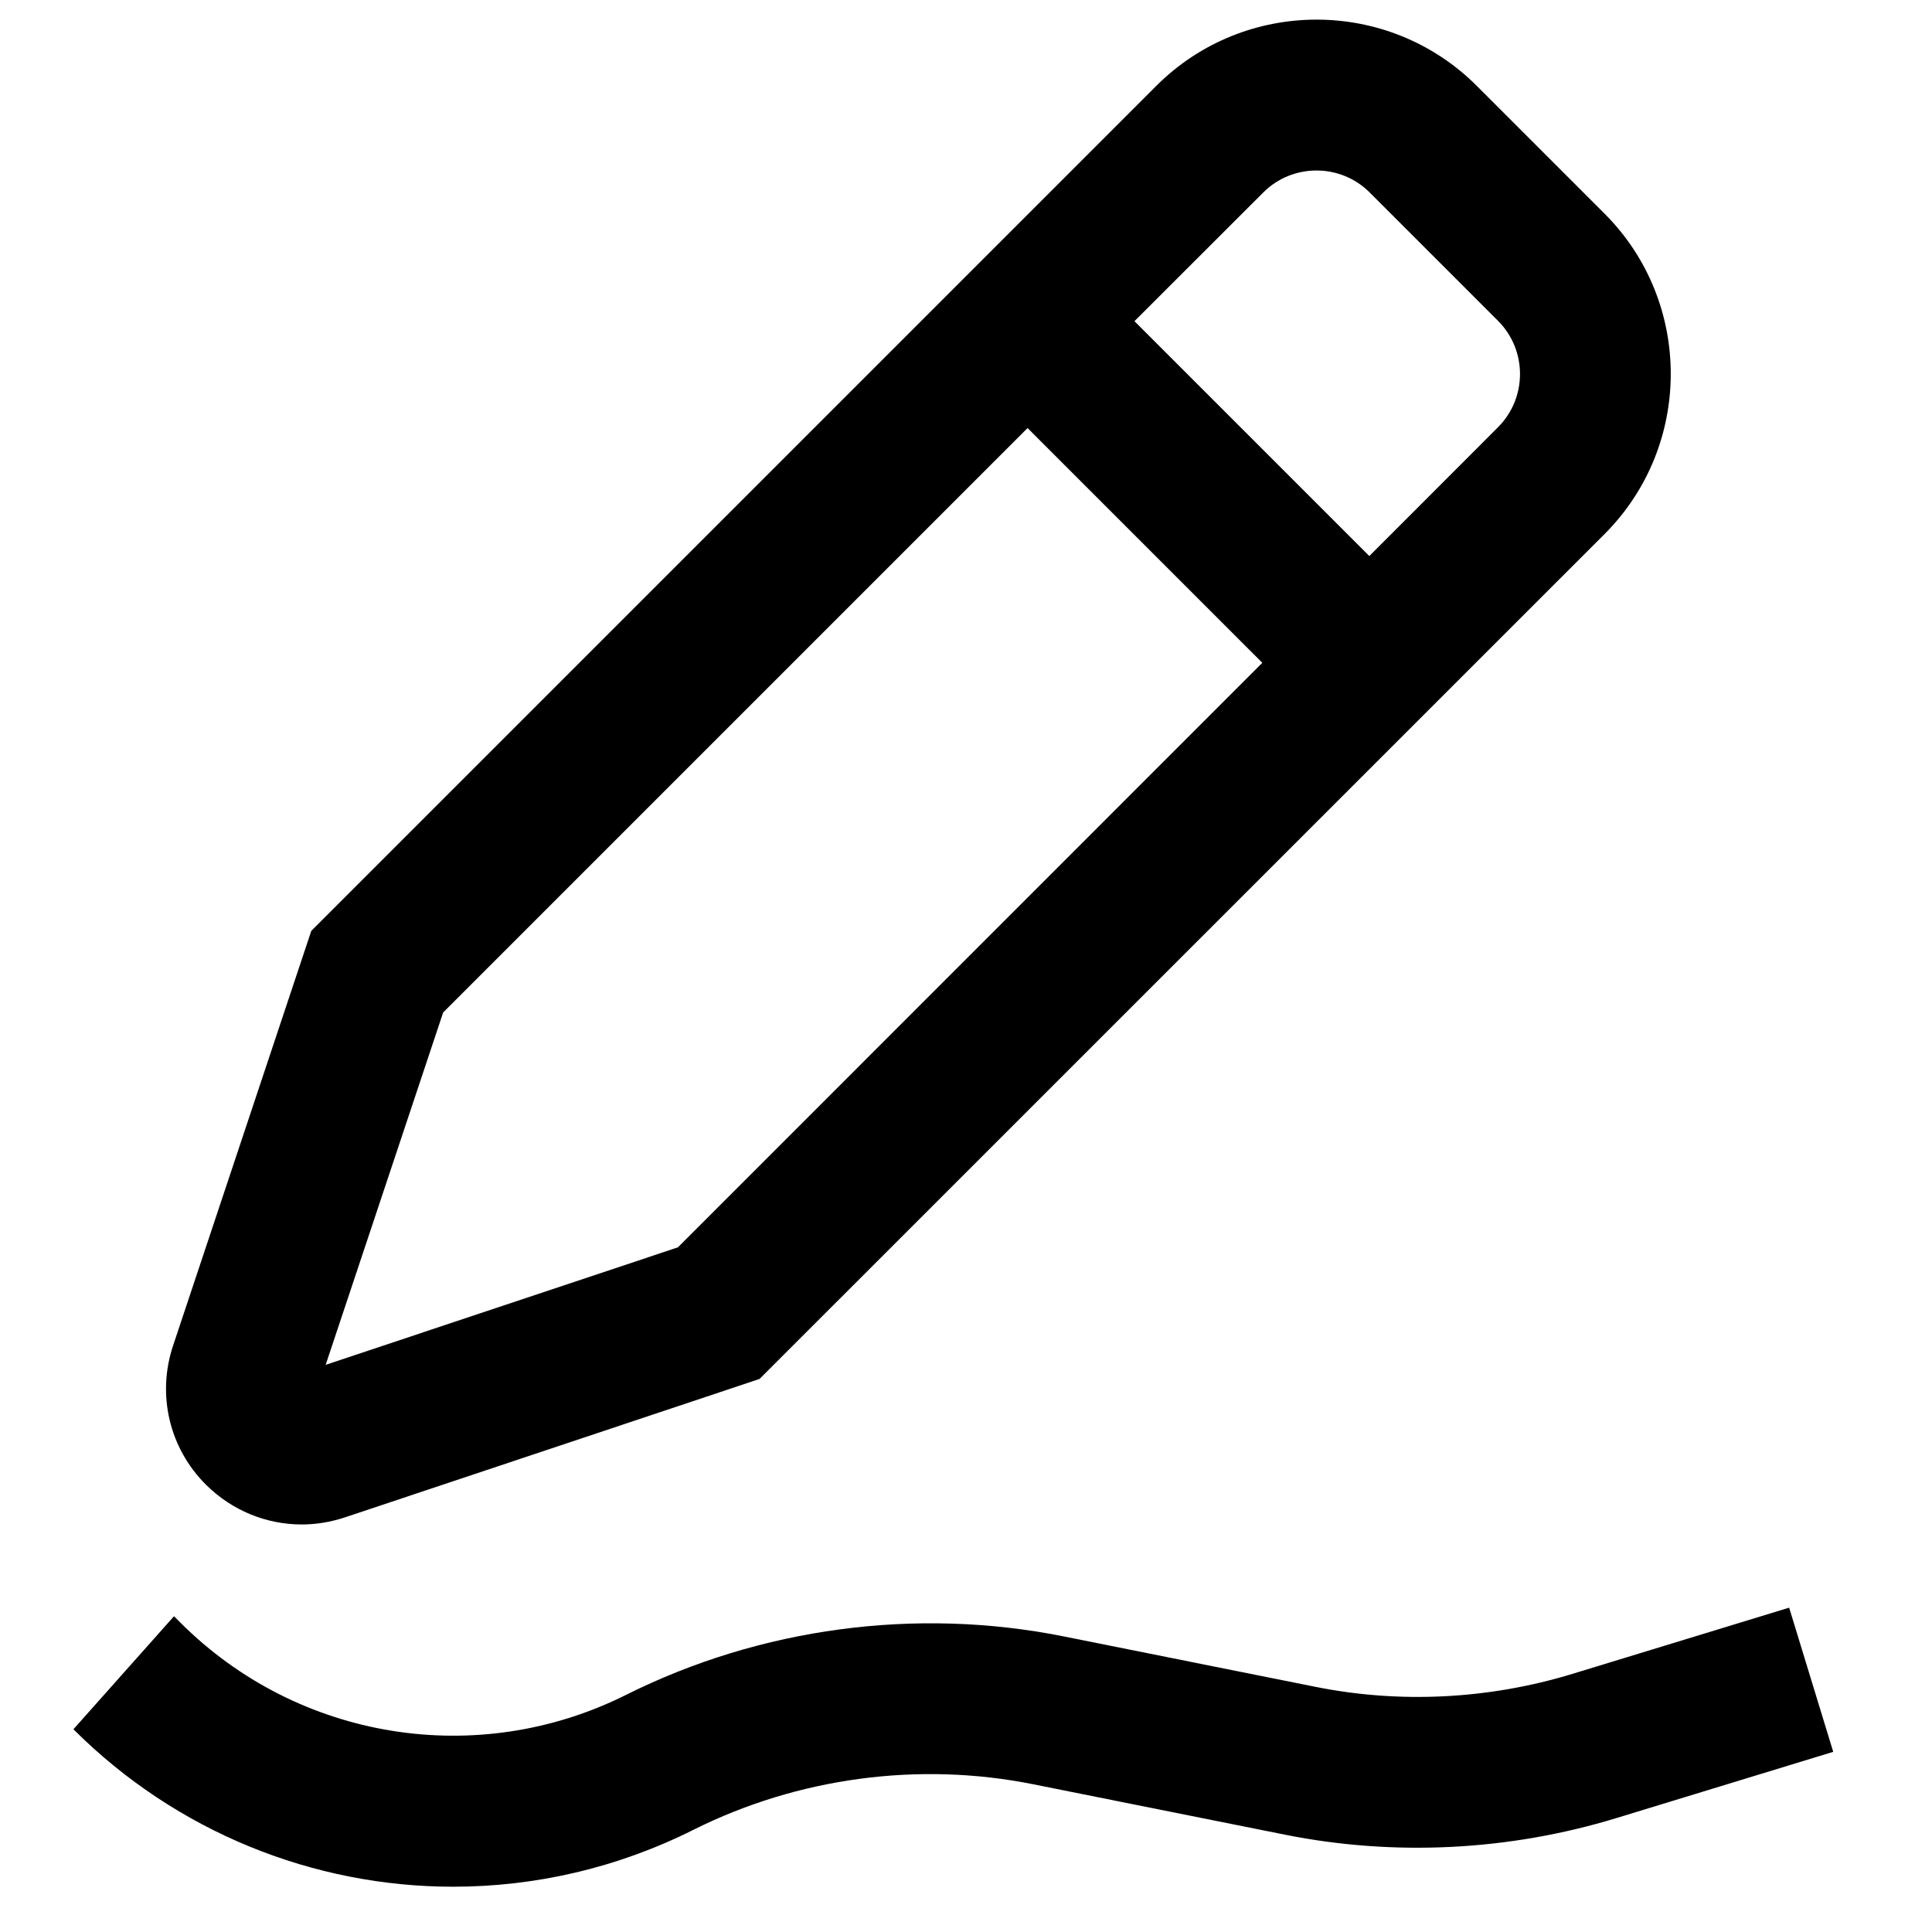
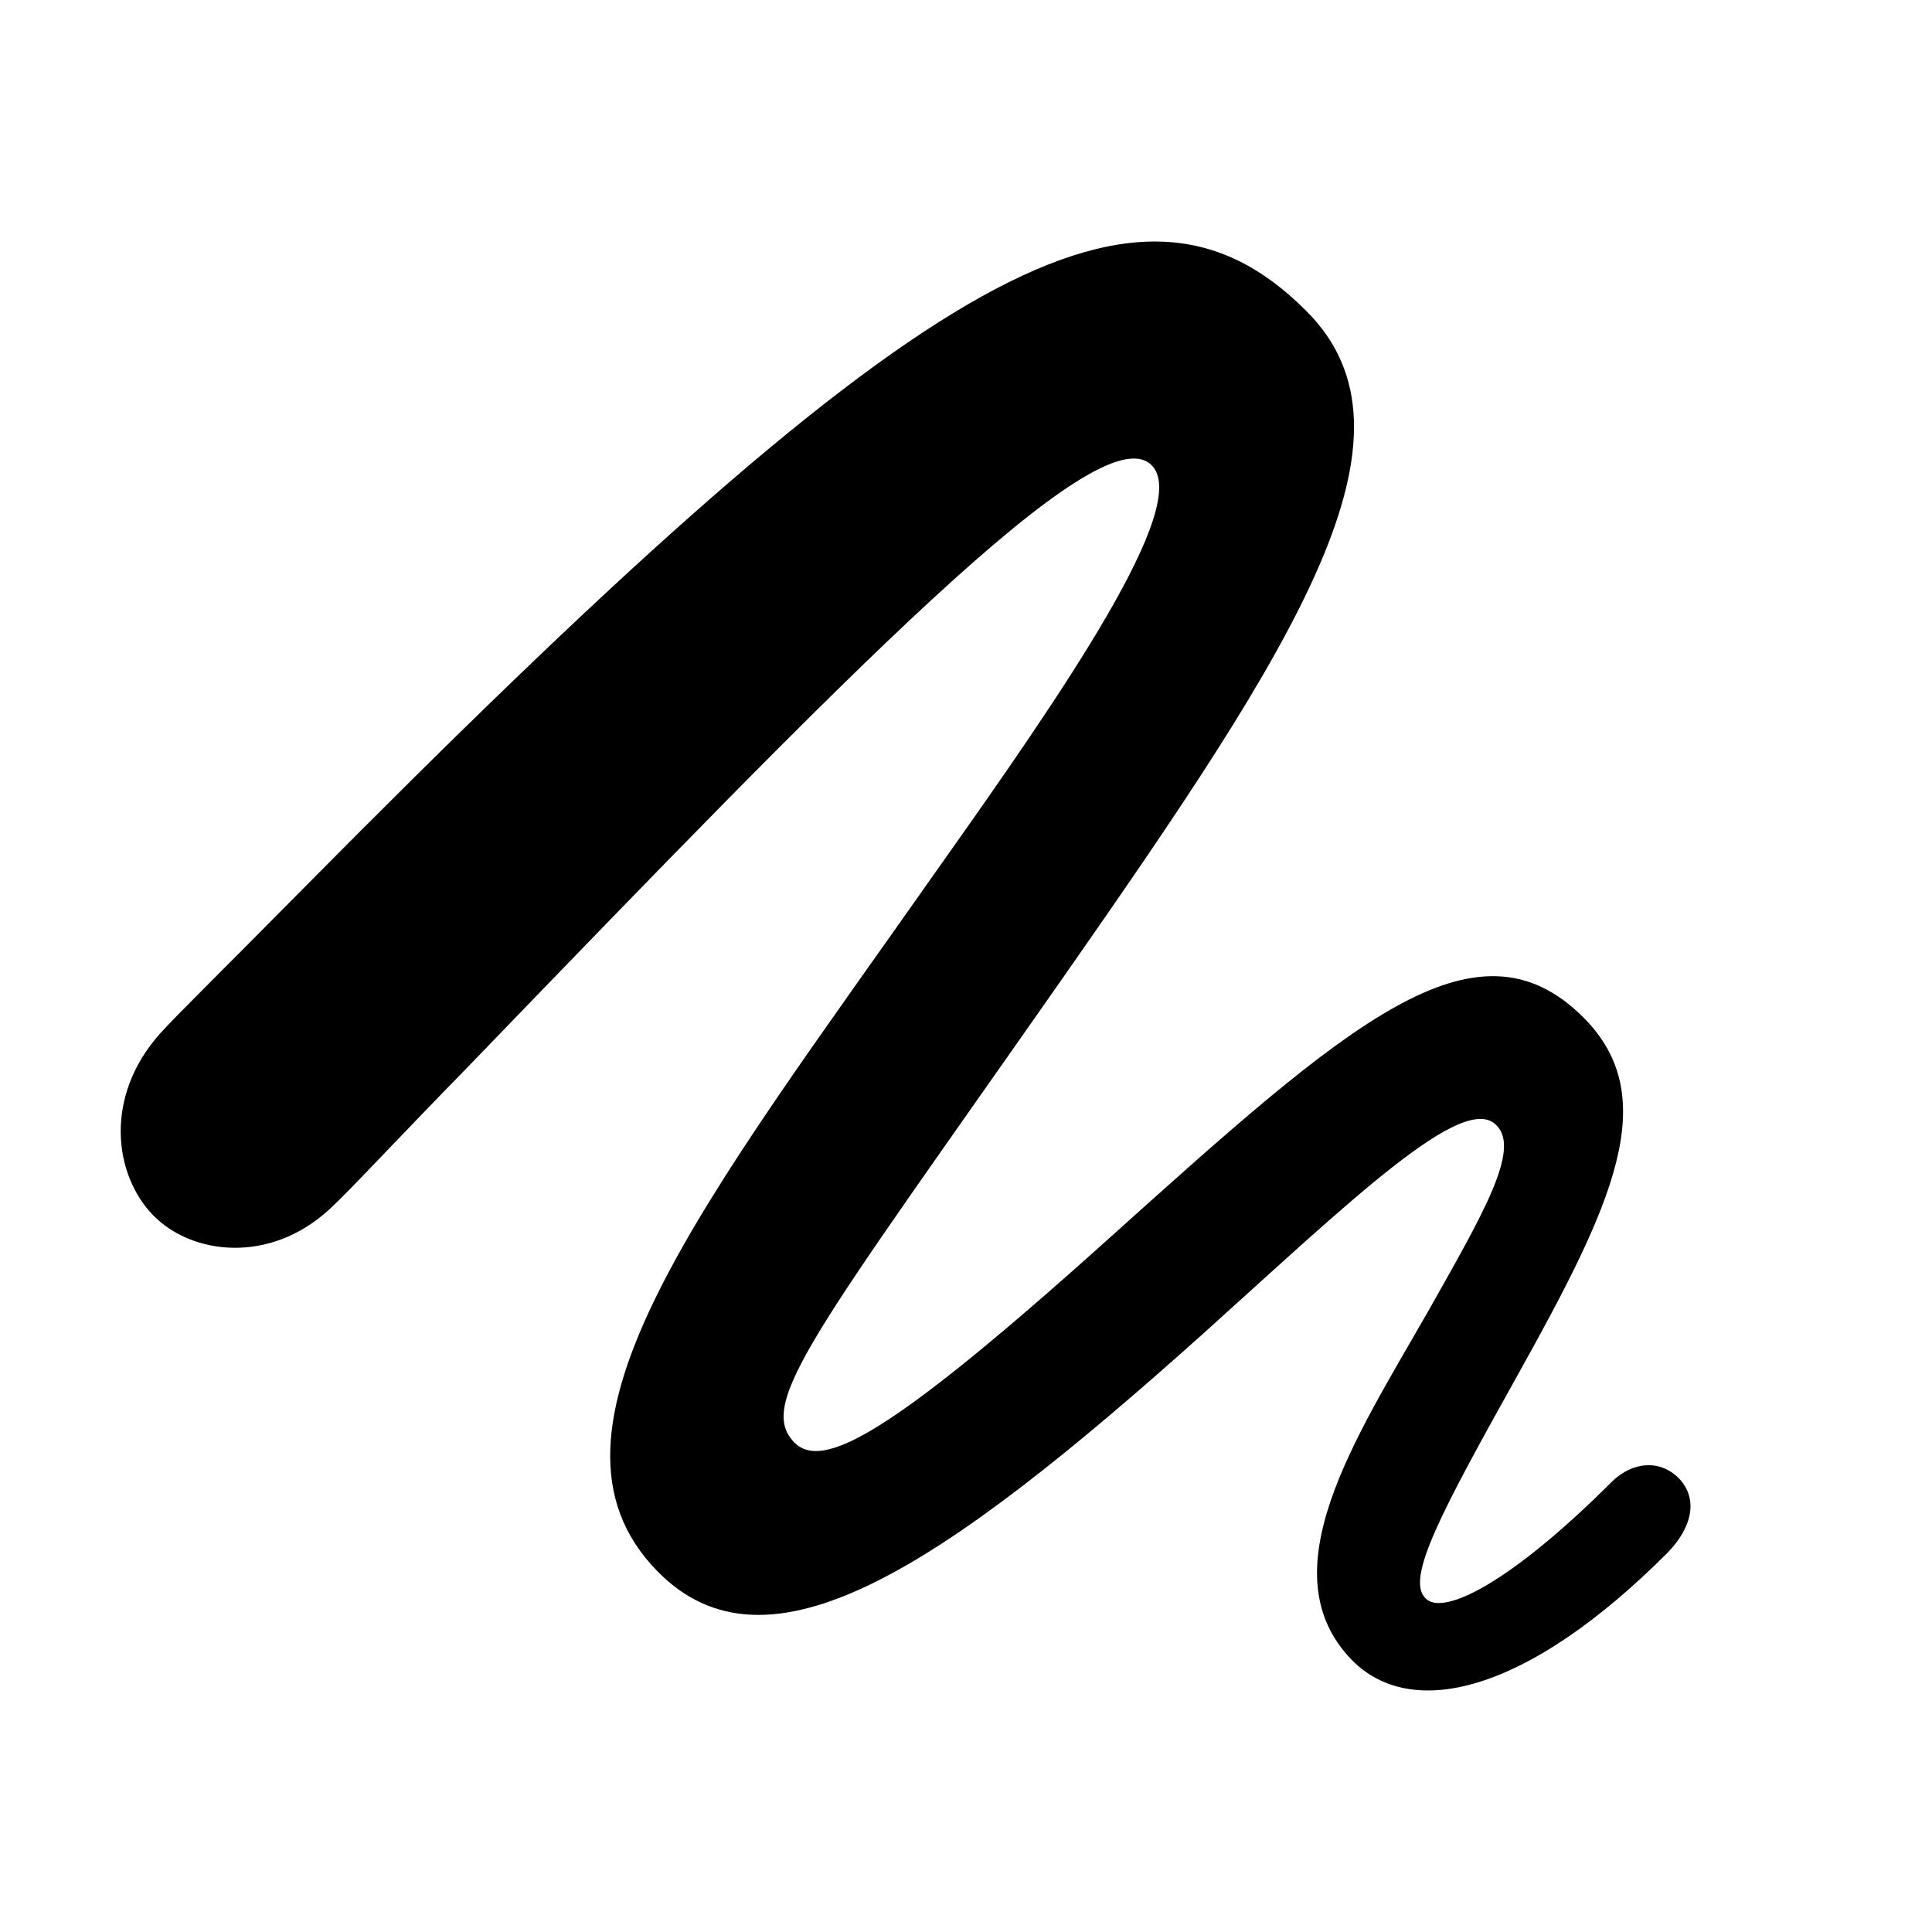
- <svg xmlns="http://www.w3.org/2000/svg" width="16" height="16" viewBox="0 0 16 16" fill="none">
-   <path d="M2.499 12.625C2.619 12.625 2.739 12.605 2.857 12.566L6.29 11.42L13.289 4.422C14.019 3.691 14.019 2.501 13.289 1.77L12.229 0.71C11.497 -0.02 10.309 -0.02 9.577 0.71L2.578 7.709L1.433 11.145C1.298 11.551 1.402 11.993 1.705 12.295C1.921 12.51 2.206 12.625 2.499 12.625ZM10.461 1.595C10.703 1.351 11.102 1.351 11.344 1.595L12.405 2.656C12.649 2.899 12.649 3.296 12.405 3.539L11.34 4.605L9.395 2.66L10.461 1.595ZM3.67 8.385L8.51 3.545L10.454 5.489L5.614 10.33L2.697 11.303L3.67 8.385Z" fill="black" />
-   <path d="M14.817 13.314L13.023 13.862C12.331 14.073 11.591 14.111 10.886 13.968L8.804 13.551C7.585 13.308 6.298 13.48 5.185 14.036C3.953 14.652 2.467 14.412 1.492 13.436L1.441 13.385L0.608 14.321C1.463 15.175 2.6 15.625 3.753 15.625C4.429 15.625 5.11 15.471 5.744 15.153C6.609 14.721 7.609 14.586 8.559 14.777L10.641 15.194C11.551 15.376 12.501 15.327 13.388 15.056L15.182 14.508L14.817 13.314Z" fill="black" />
+ <svg xmlns="http://www.w3.org/2000/svg" width="16px" height="16px" viewBox="0 0 16 16" version="1.1">
+   <g id="toolbarButton-editorInk" stroke="none" stroke-width="1" fill="none" fill-rule="evenodd">
+     <g id="􀤑" transform="translate(1, 2)" fill="#000000" fill-rule="nonzero">
+       <path d="M0.269,8.065 C0.588,8.391 1.231,8.472 1.728,8.015 C1.893,7.864 2.237,7.488 2.892,6.818 C6.024,3.571 8.09,1.44 8.531,1.847 C8.886,2.167 7.802,3.734 6.772,5.188 C4.841,7.939 3.303,9.845 4.443,11.011 C5.356,11.944 6.778,11.004 8.966,9.043 C10.198,7.933 11.123,7.037 11.393,7.319 C11.595,7.519 11.283,8.052 10.823,8.867 C10.229,9.907 9.487,11.023 10.198,11.75 C10.688,12.245 11.638,12.032 12.809,10.86 C13.017,10.647 13.066,10.409 12.901,10.24 C12.741,10.083 12.521,10.108 12.355,10.265 C11.503,11.117 10.946,11.387 10.805,11.236 C10.639,11.073 10.94,10.515 11.565,9.394 C12.355,7.977 12.778,7.087 12.11,6.423 C11.215,5.533 10.155,6.485 8.194,8.247 C6.349,9.907 5.81,10.177 5.577,9.945 C5.264,9.619 5.742,9.043 7.808,6.09 C9.738,3.326 10.86,1.603 9.812,0.569 C8.384,-0.854 6.545,0.268 1.507,5.363 C0.839,6.04 0.471,6.398 0.324,6.561 C-0.148,7.093 -0.05,7.739 0.269,8.065 Z" id="Path" />
+     </g>
+   </g>
</svg>
